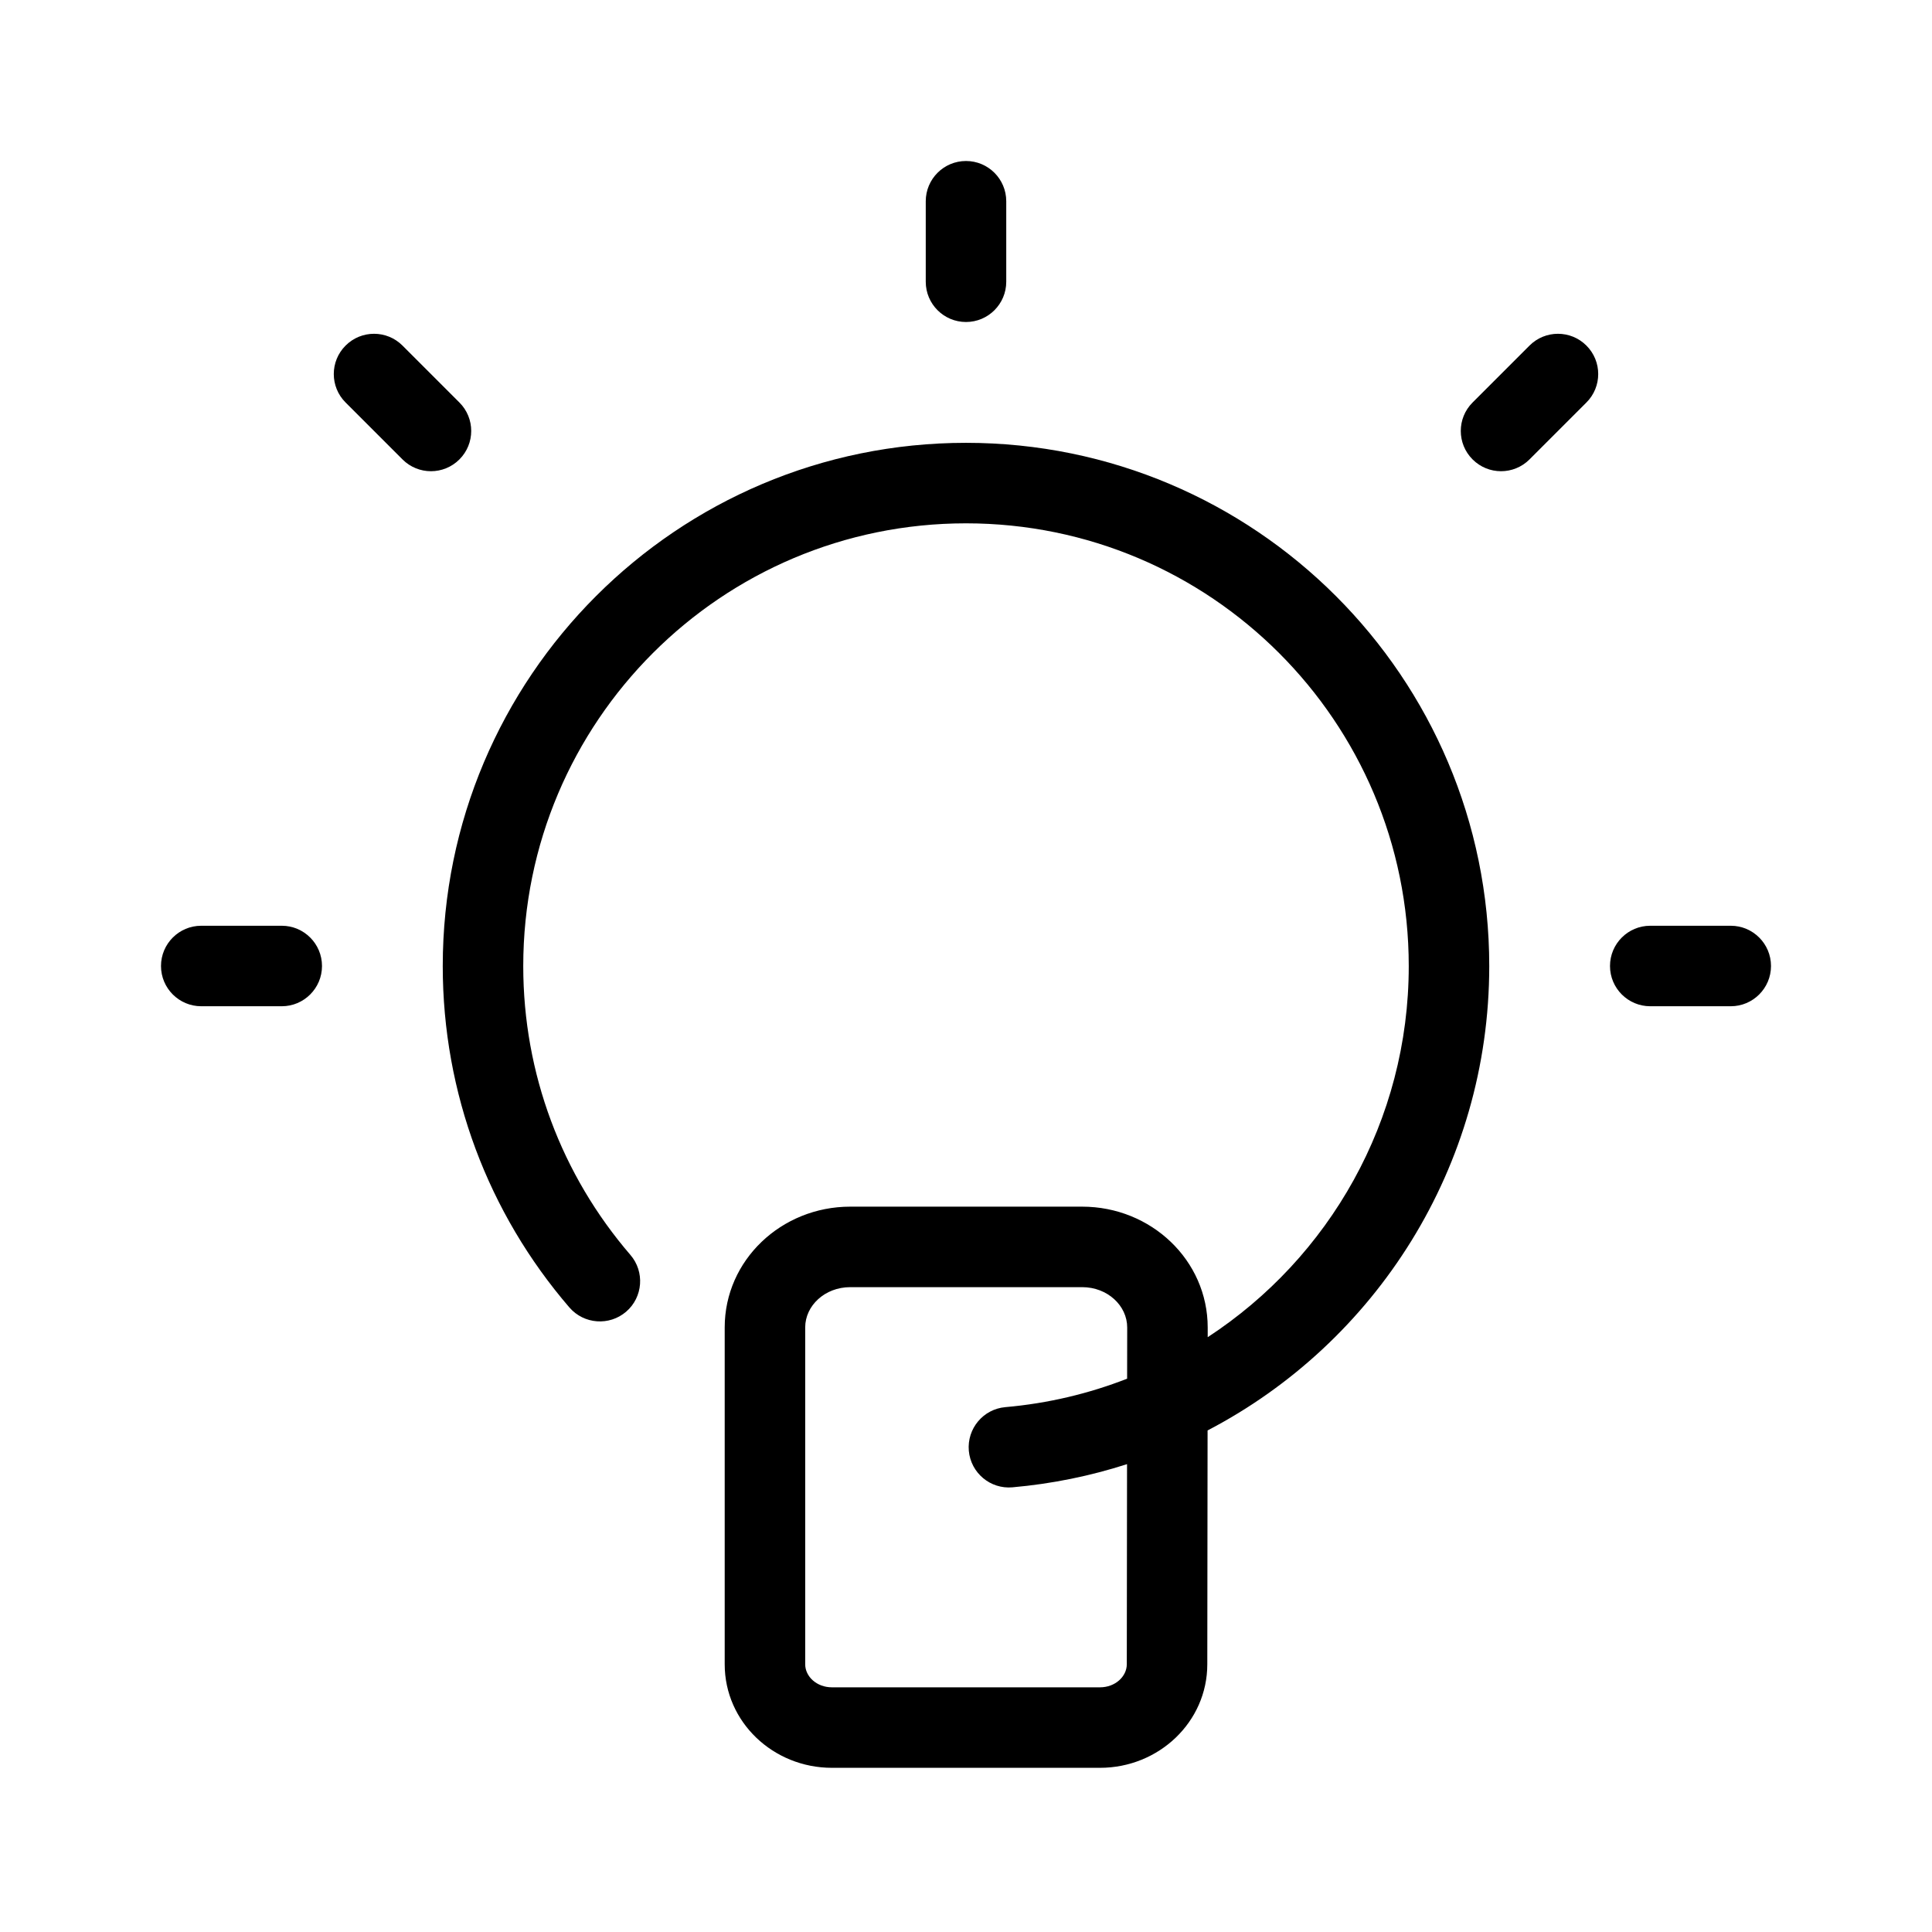
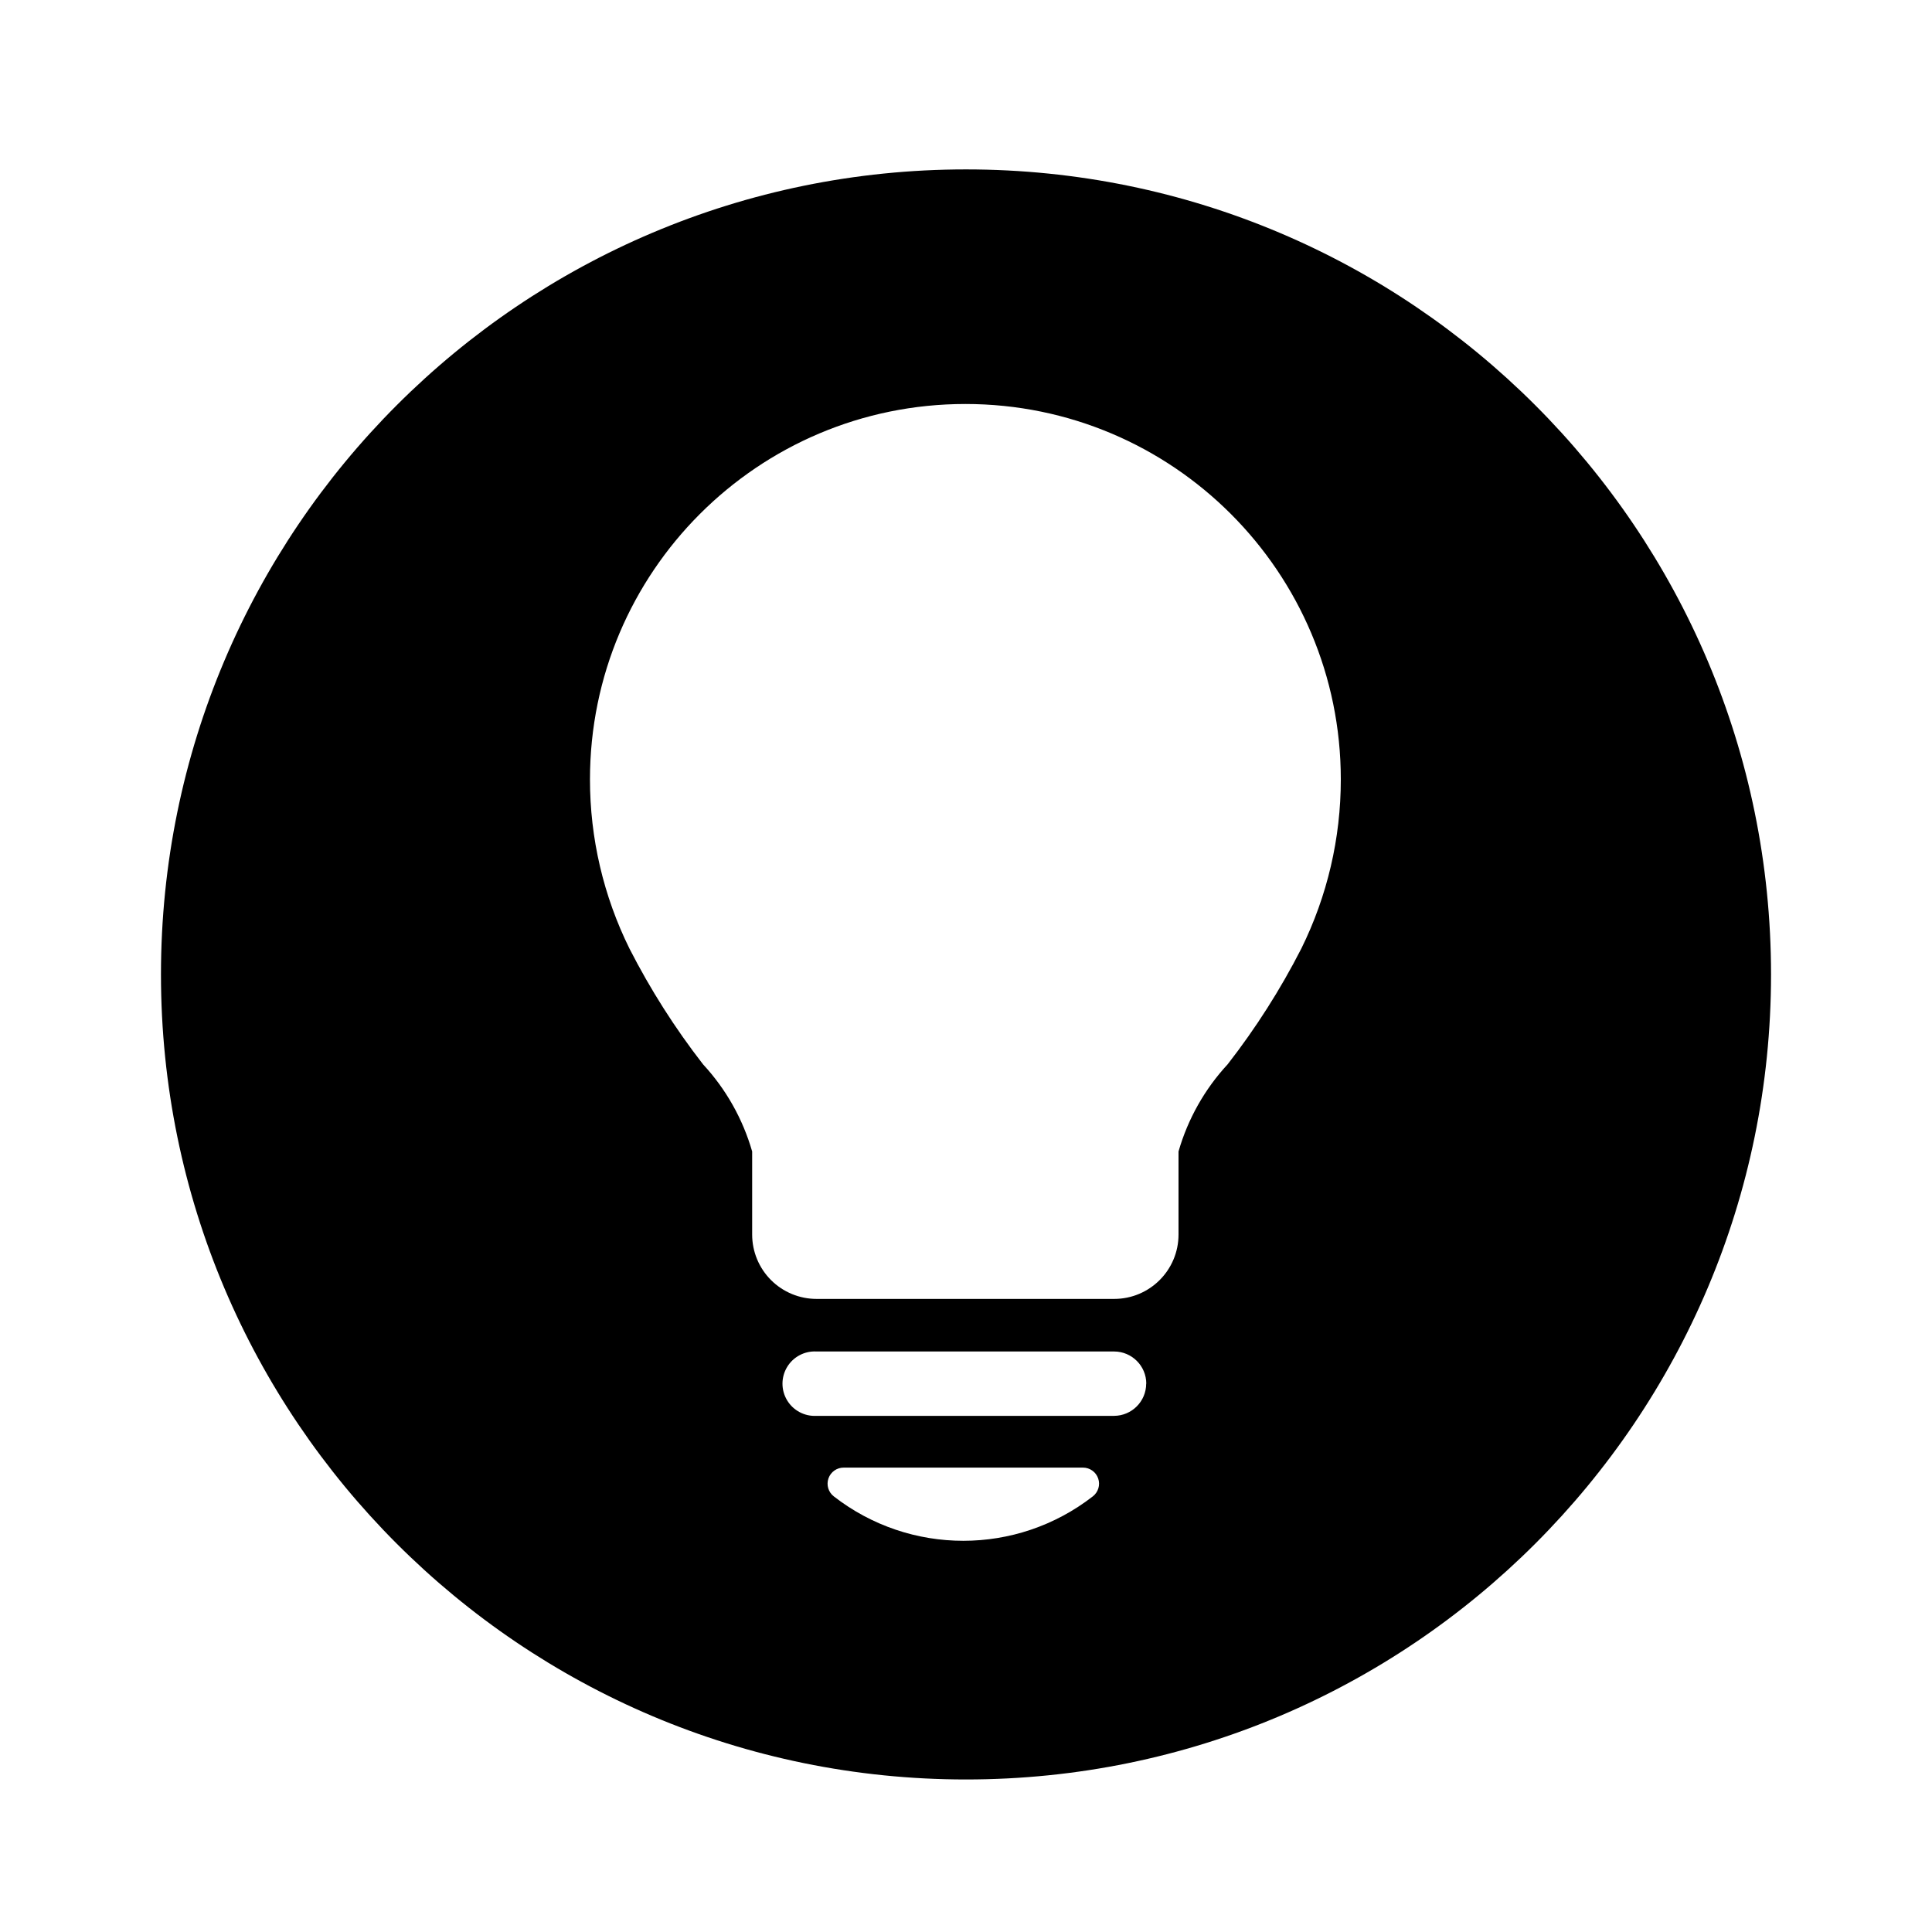
- <svg xmlns="http://www.w3.org/2000/svg" width="800px" height="800px" viewBox="0 0 48 48" fill="none">
-   <g id="idea">
-     <g id="idea_2">
-       <path id="Combined Shape" fill-rule="evenodd" clip-rule="evenodd" d="M23 5V7C23 7.552 23.448 8 24 8C24.552 8 25 7.552 25 7V5C25 4.448 24.552 4 24 4C23.448 4 23 4.448 23 5ZM26.887 29.979H21.123C19.413 29.979 18.005 31.309 18.005 32.979V41.349C18.005 42.782 19.209 43.921 20.669 43.921H27.329C28.789 43.921 29.995 42.782 29.995 41.349L30.002 35.539C34.176 33.363 37 28.995 37 24.002C37 16.824 31.178 11.002 24 11.002C16.821 11.002 11 16.823 11 24.002C11 27.158 12.129 30.14 14.146 32.483C14.507 32.901 15.138 32.948 15.557 32.588C15.975 32.228 16.022 31.596 15.662 31.178C13.954 29.194 13 26.674 13 24.002C13 17.928 17.925 13.002 24 13.002C30.074 13.002 35 17.928 35 24.002C35 27.846 33.021 31.253 30.005 33.222L30.005 32.982C30.005 31.309 28.597 29.979 26.887 29.979ZM28.003 34.253L28.005 32.981C28.005 32.44 27.517 31.979 26.887 31.979H21.123C20.493 31.979 20.005 32.44 20.005 32.979V41.349C20.005 41.652 20.29 41.921 20.669 41.921H27.329C27.709 41.921 27.995 41.651 27.995 41.347L28.001 36.376C27.093 36.669 26.14 36.865 25.154 36.952C24.604 37.001 24.119 36.594 24.07 36.044C24.022 35.494 24.428 35.008 24.978 34.96C26.039 34.867 27.054 34.624 28.003 34.253ZM41 23H43C43.552 23 44 23.448 44 24C44 24.552 43.552 25 43 25H41C40.448 25 40 24.552 40 24C40 23.448 40.448 23 41 23ZM7 23H5C4.448 23 4 23.448 4 24C4 24.552 4.448 25 5 25H7C7.552 25 8 24.552 8 24C8 23.448 7.552 23 7 23ZM10 8.586L11.414 10C11.805 10.39 11.805 11.024 11.414 11.414C11.024 11.805 10.39 11.805 10 11.414L8.586 10C8.195 9.61 8.195 8.976 8.586 8.586C8.976 8.195 9.61 8.195 10 8.586ZM38 11.414L39.414 10C39.805 9.61 39.805 8.976 39.414 8.586C39.024 8.195 38.39 8.195 38 8.586L36.586 10C36.195 10.39 36.195 11.024 36.586 11.414C36.976 11.805 37.61 11.805 38 11.414Z" fill="#000000" />
-     </g>
-   </g>
+ <svg xmlns="http://www.w3.org/2000/svg" fill="#000000" width="800px" height="800px" viewBox="-1 0 19 19" class="cf-icon-svg">
+   <path d="M16.417 9.583A7.917 7.917 0 1 1 8.5 1.666a7.917 7.917 0 0 1 7.917 7.917zm-4.231-1.918a3.692 3.692 0 1 0-7.384 0 3.748 3.748 0 0 0 .389 1.665 7.163 7.163 0 0 0 .723 1.137 2.128 2.128 0 0 1 .483.857v.817a.633.633 0 0 0 .634.633h2.926a.633.633 0 0 0 .633-.633v-.817a2.125 2.125 0 0 1 .483-.857 7.142 7.142 0 0 0 .724-1.137 3.748 3.748 0 0 0 .389-1.665zm-1.913 5.942a.317.317 0 0 0-.316-.316H7.03a.317.317 0 1 0 0 .633h2.926a.317.317 0 0 0 .316-.317zm-.473.933a.158.158 0 0 0-.15-.107H7.298a.158.158 0 0 0-.098.283 2.075 2.075 0 0 0 2.547 0 .158.158 0 0 0 .053-.176z" />
</svg>
